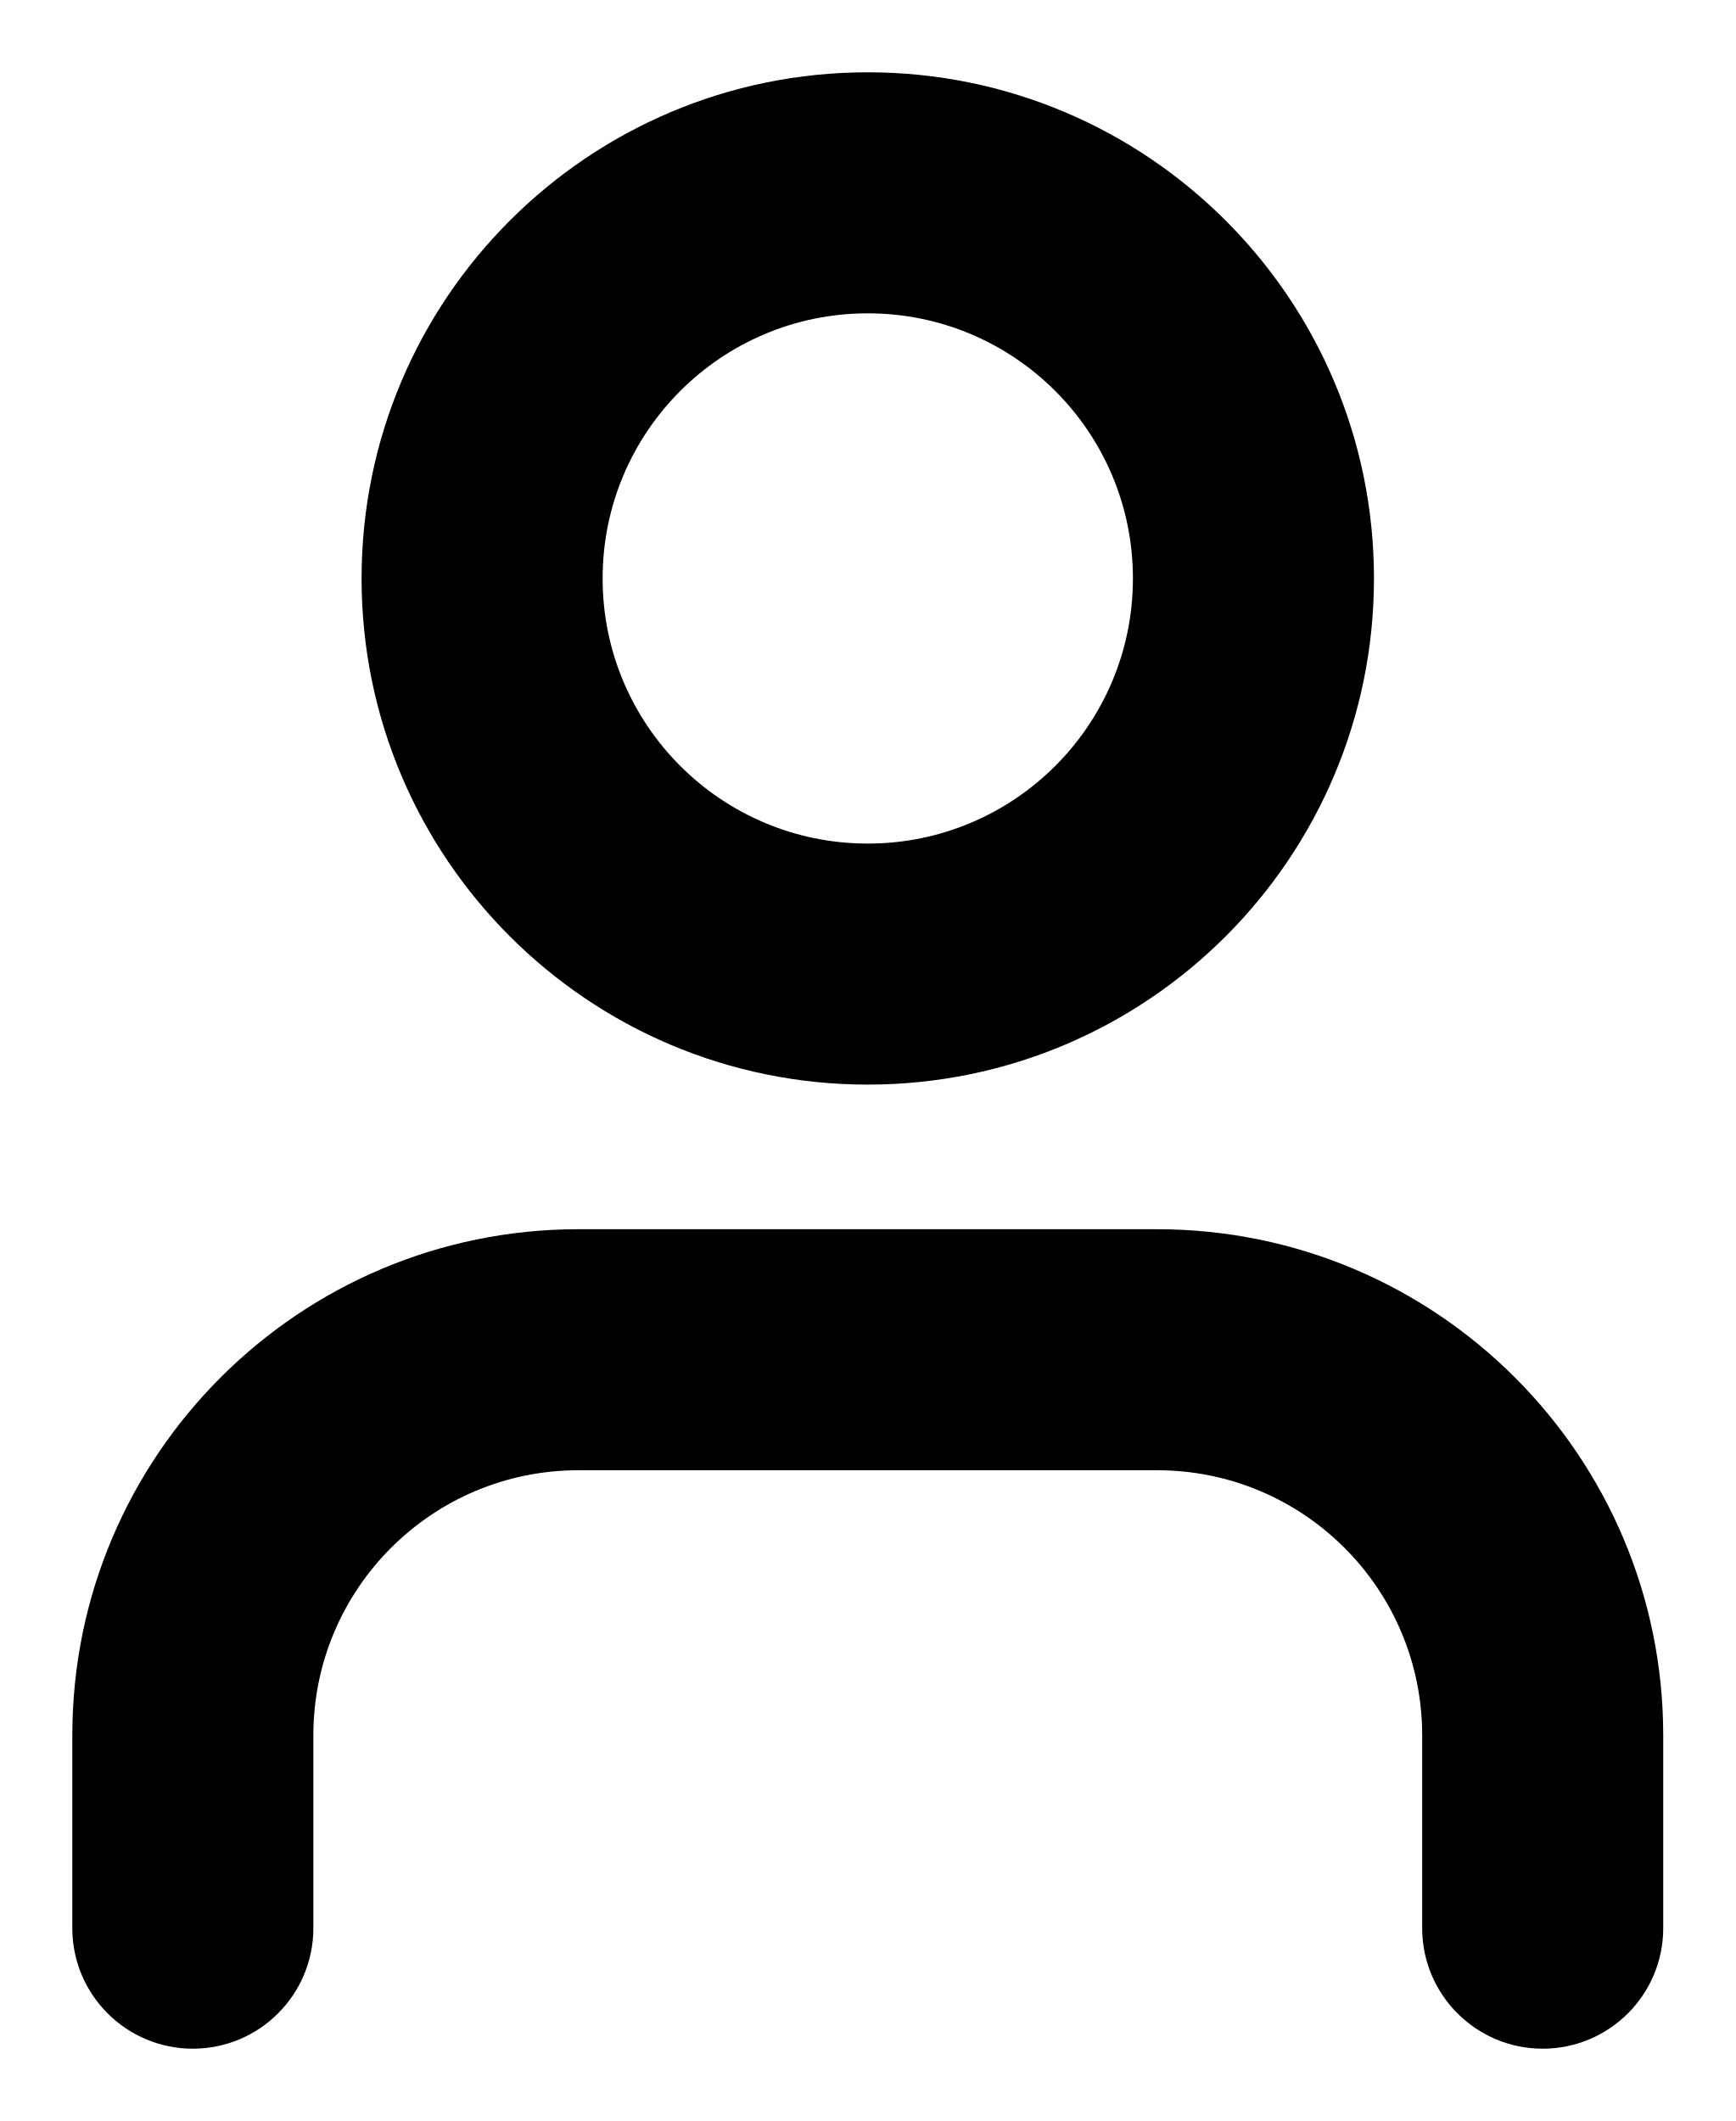
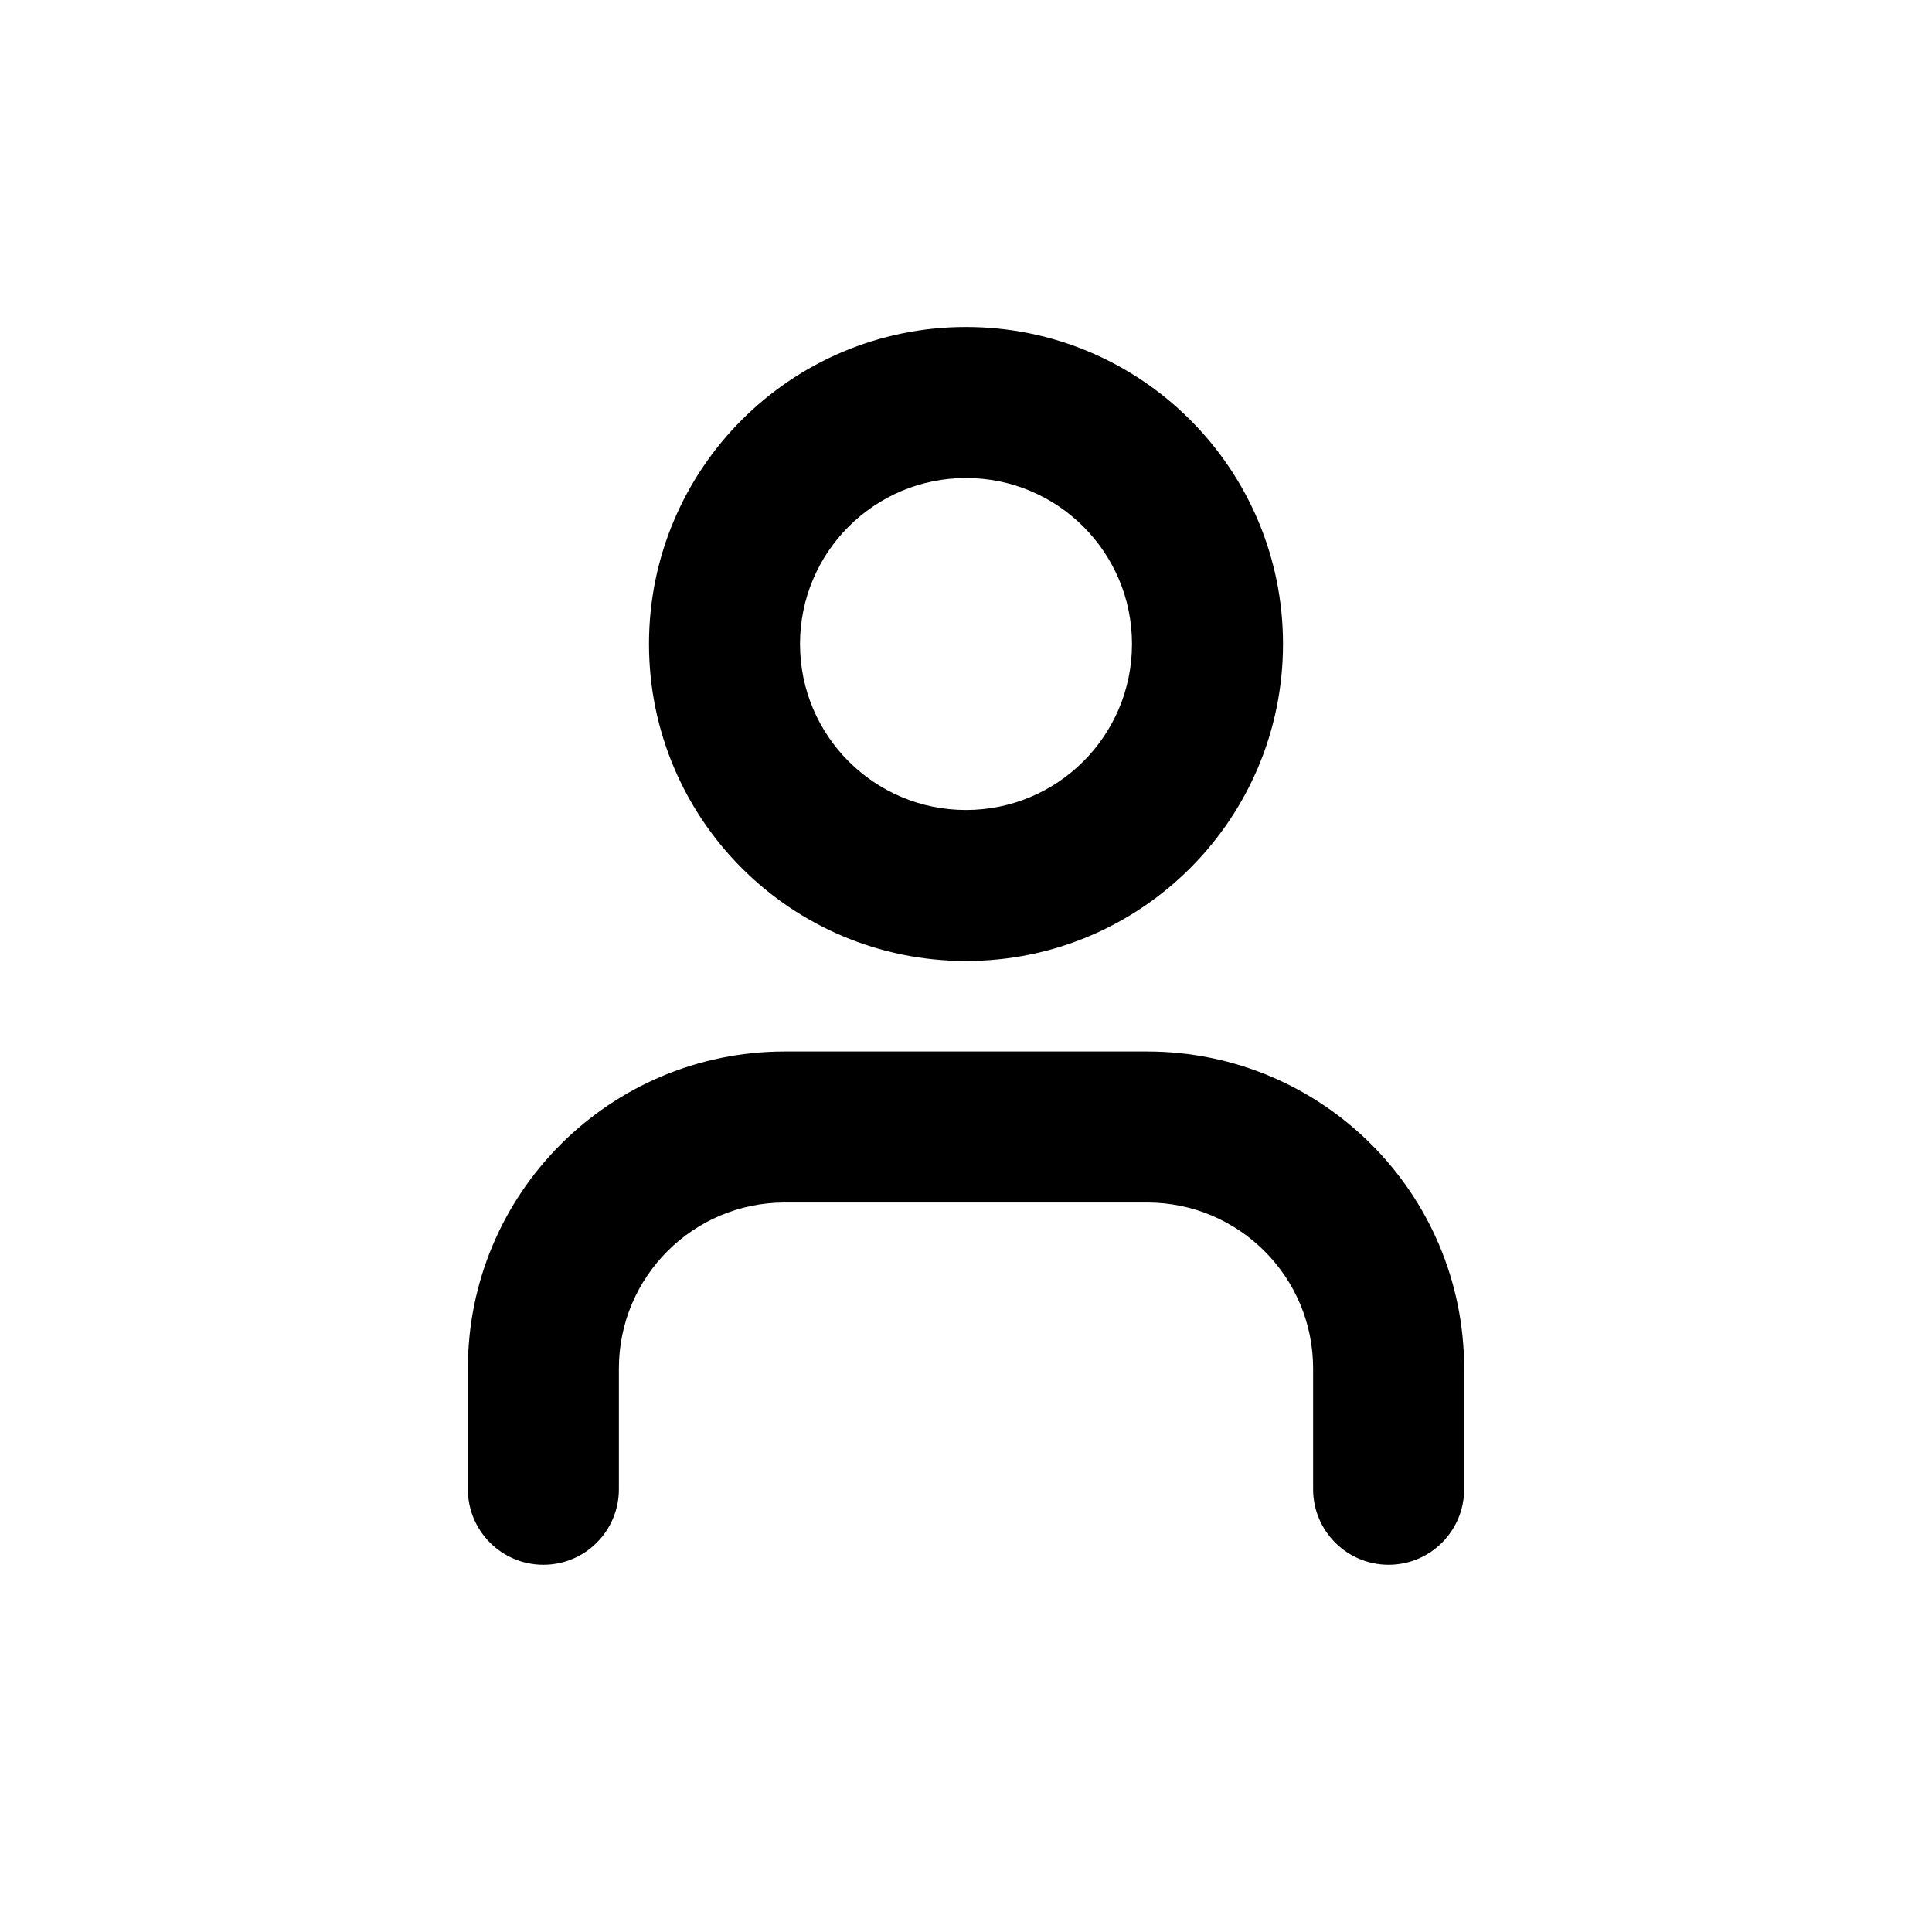
- <svg xmlns="http://www.w3.org/2000/svg" viewBox="0 0 18 22" id="root">
-   <path transform="translate(-3, -1)" fill="currentColor" d="M15,13.75 C17.899,13.75 20.25,16.101 20.25,19 L20.25,21 C20.25,21.69 19.69,22.25 19,22.25 C18.31,22.25 17.75,21.69 17.75,21 L17.75,19 C17.75,17.481 16.519,16.25 15,16.25 L9,16.25 C7.481,16.25 6.25,17.481 6.25,19 L6.25,21 C6.25,21.69 5.69,22.25 5,22.25 C4.31,22.25 3.75,21.69 3.75,21 L3.75,19 C3.75,16.101 6.101,13.75 9,13.75 L15,13.75 Z M12,1.75 C14.899,1.75 17.25,4.101 17.25,7 C17.25,9.899 14.899,12.25 12,12.25 C9.101,12.25 6.75,9.899 6.75,7 C6.75,4.101 9.101,1.75 12,1.75 Z M12,4.25 C10.481,4.25 9.25,5.481 9.25,7 C9.25,8.519 10.481,9.75 12,9.75 C13.519,9.75 14.75,8.519 14.75,7 C14.75,5.481 13.519,4.25 12,4.25 Z" />
+ <svg xmlns="http://www.w3.org/2000/svg" viewBox="0 0 24 24" id="root">
+   <path fill="currentColor" transform="translate(2.75, 3)" d="M11.5,10.062 C13.675,10.062 15.438,11.825 15.438,14 L15.438,15.5 C15.438,16.018 15.018,16.438 14.5,16.438 C13.982,16.438 13.562,16.018 13.562,15.5 L13.562,14 C13.562,12.861 12.639,11.938 11.5,11.938 L7,11.938 C5.861,11.938 4.938,12.861 4.938,14 L4.938,15.5 C4.938,16.018 4.518,16.438 4,16.438 C3.482,16.438 3.062,16.018 3.062,15.5 L3.062,14 C3.062,11.825 4.825,10.062 7,10.062 L11.5,10.062 Z M9.25,1.062 C11.425,1.062 13.188,2.825 13.188,5 C13.188,7.175 11.425,8.938 9.25,8.938 C7.075,8.938 5.312,7.175 5.312,5 C5.312,2.825 7.075,1.062 9.25,1.062 Z M9.25,2.938 C8.111,2.938 7.188,3.861 7.188,5 C7.188,6.139 8.111,7.062 9.25,7.062 C10.389,7.062 11.312,6.139 11.312,5 C11.312,3.861 10.389,2.938 9.25,2.938 Z" />
</svg>
